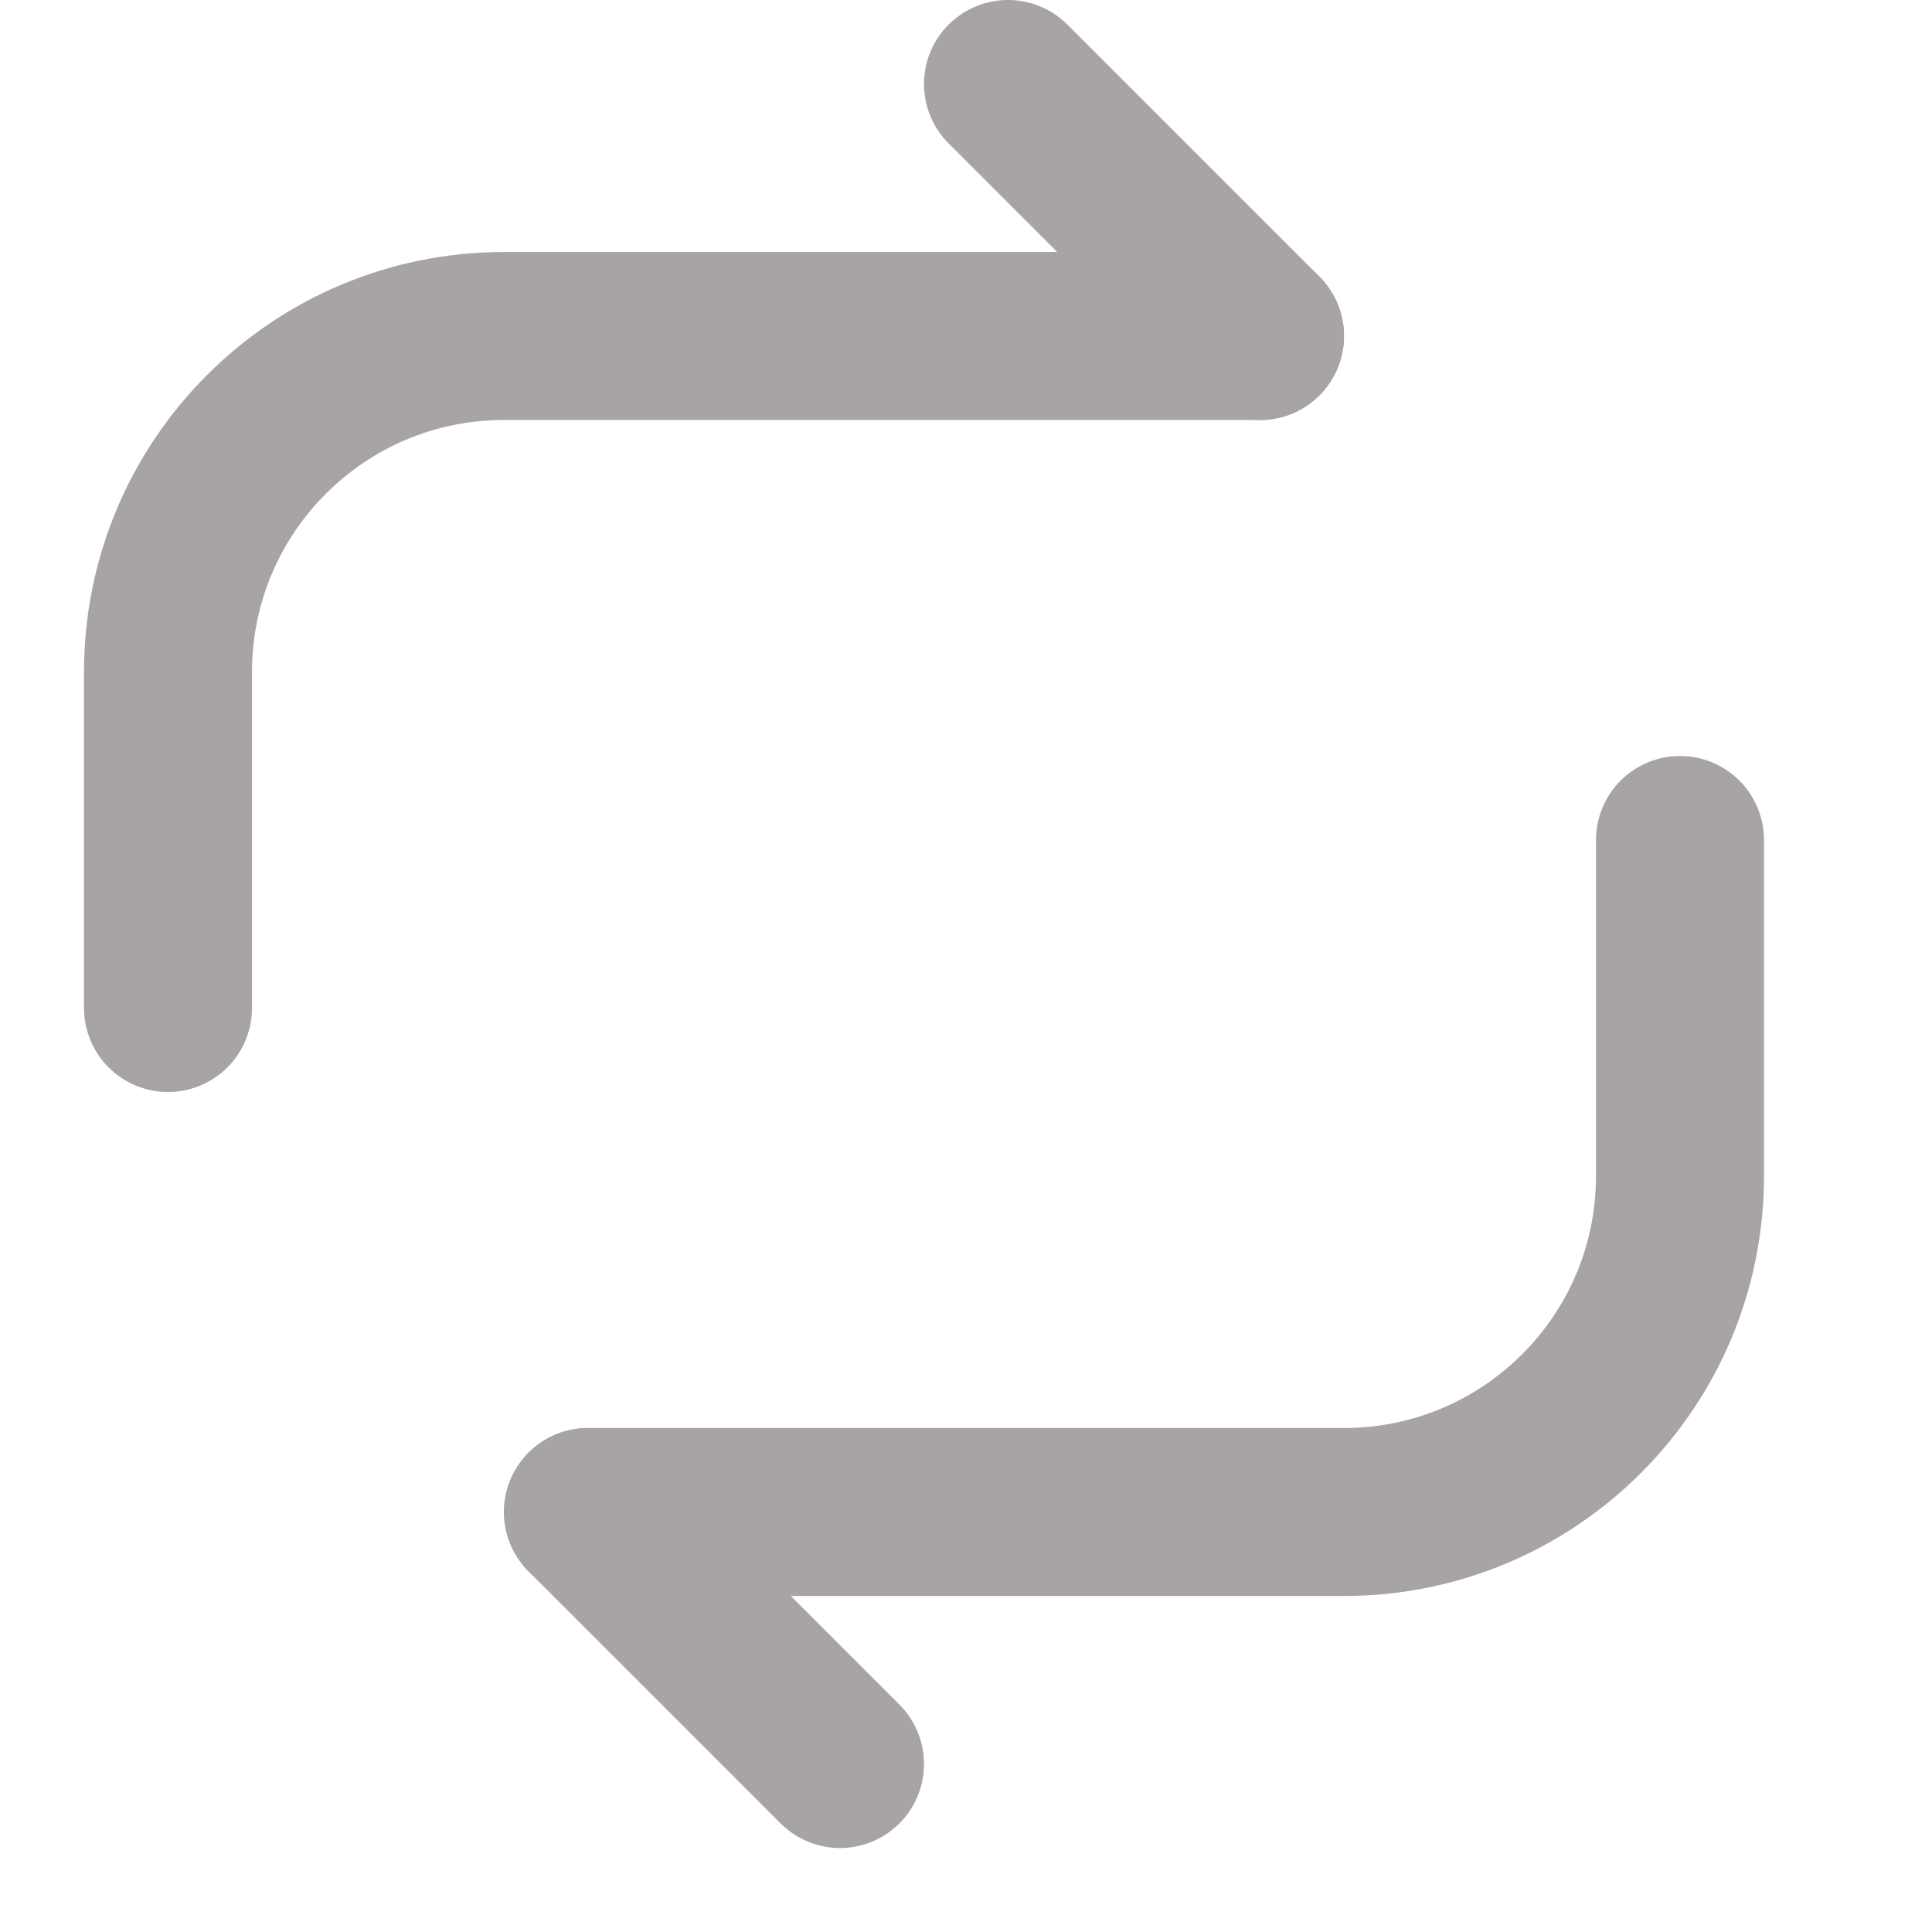
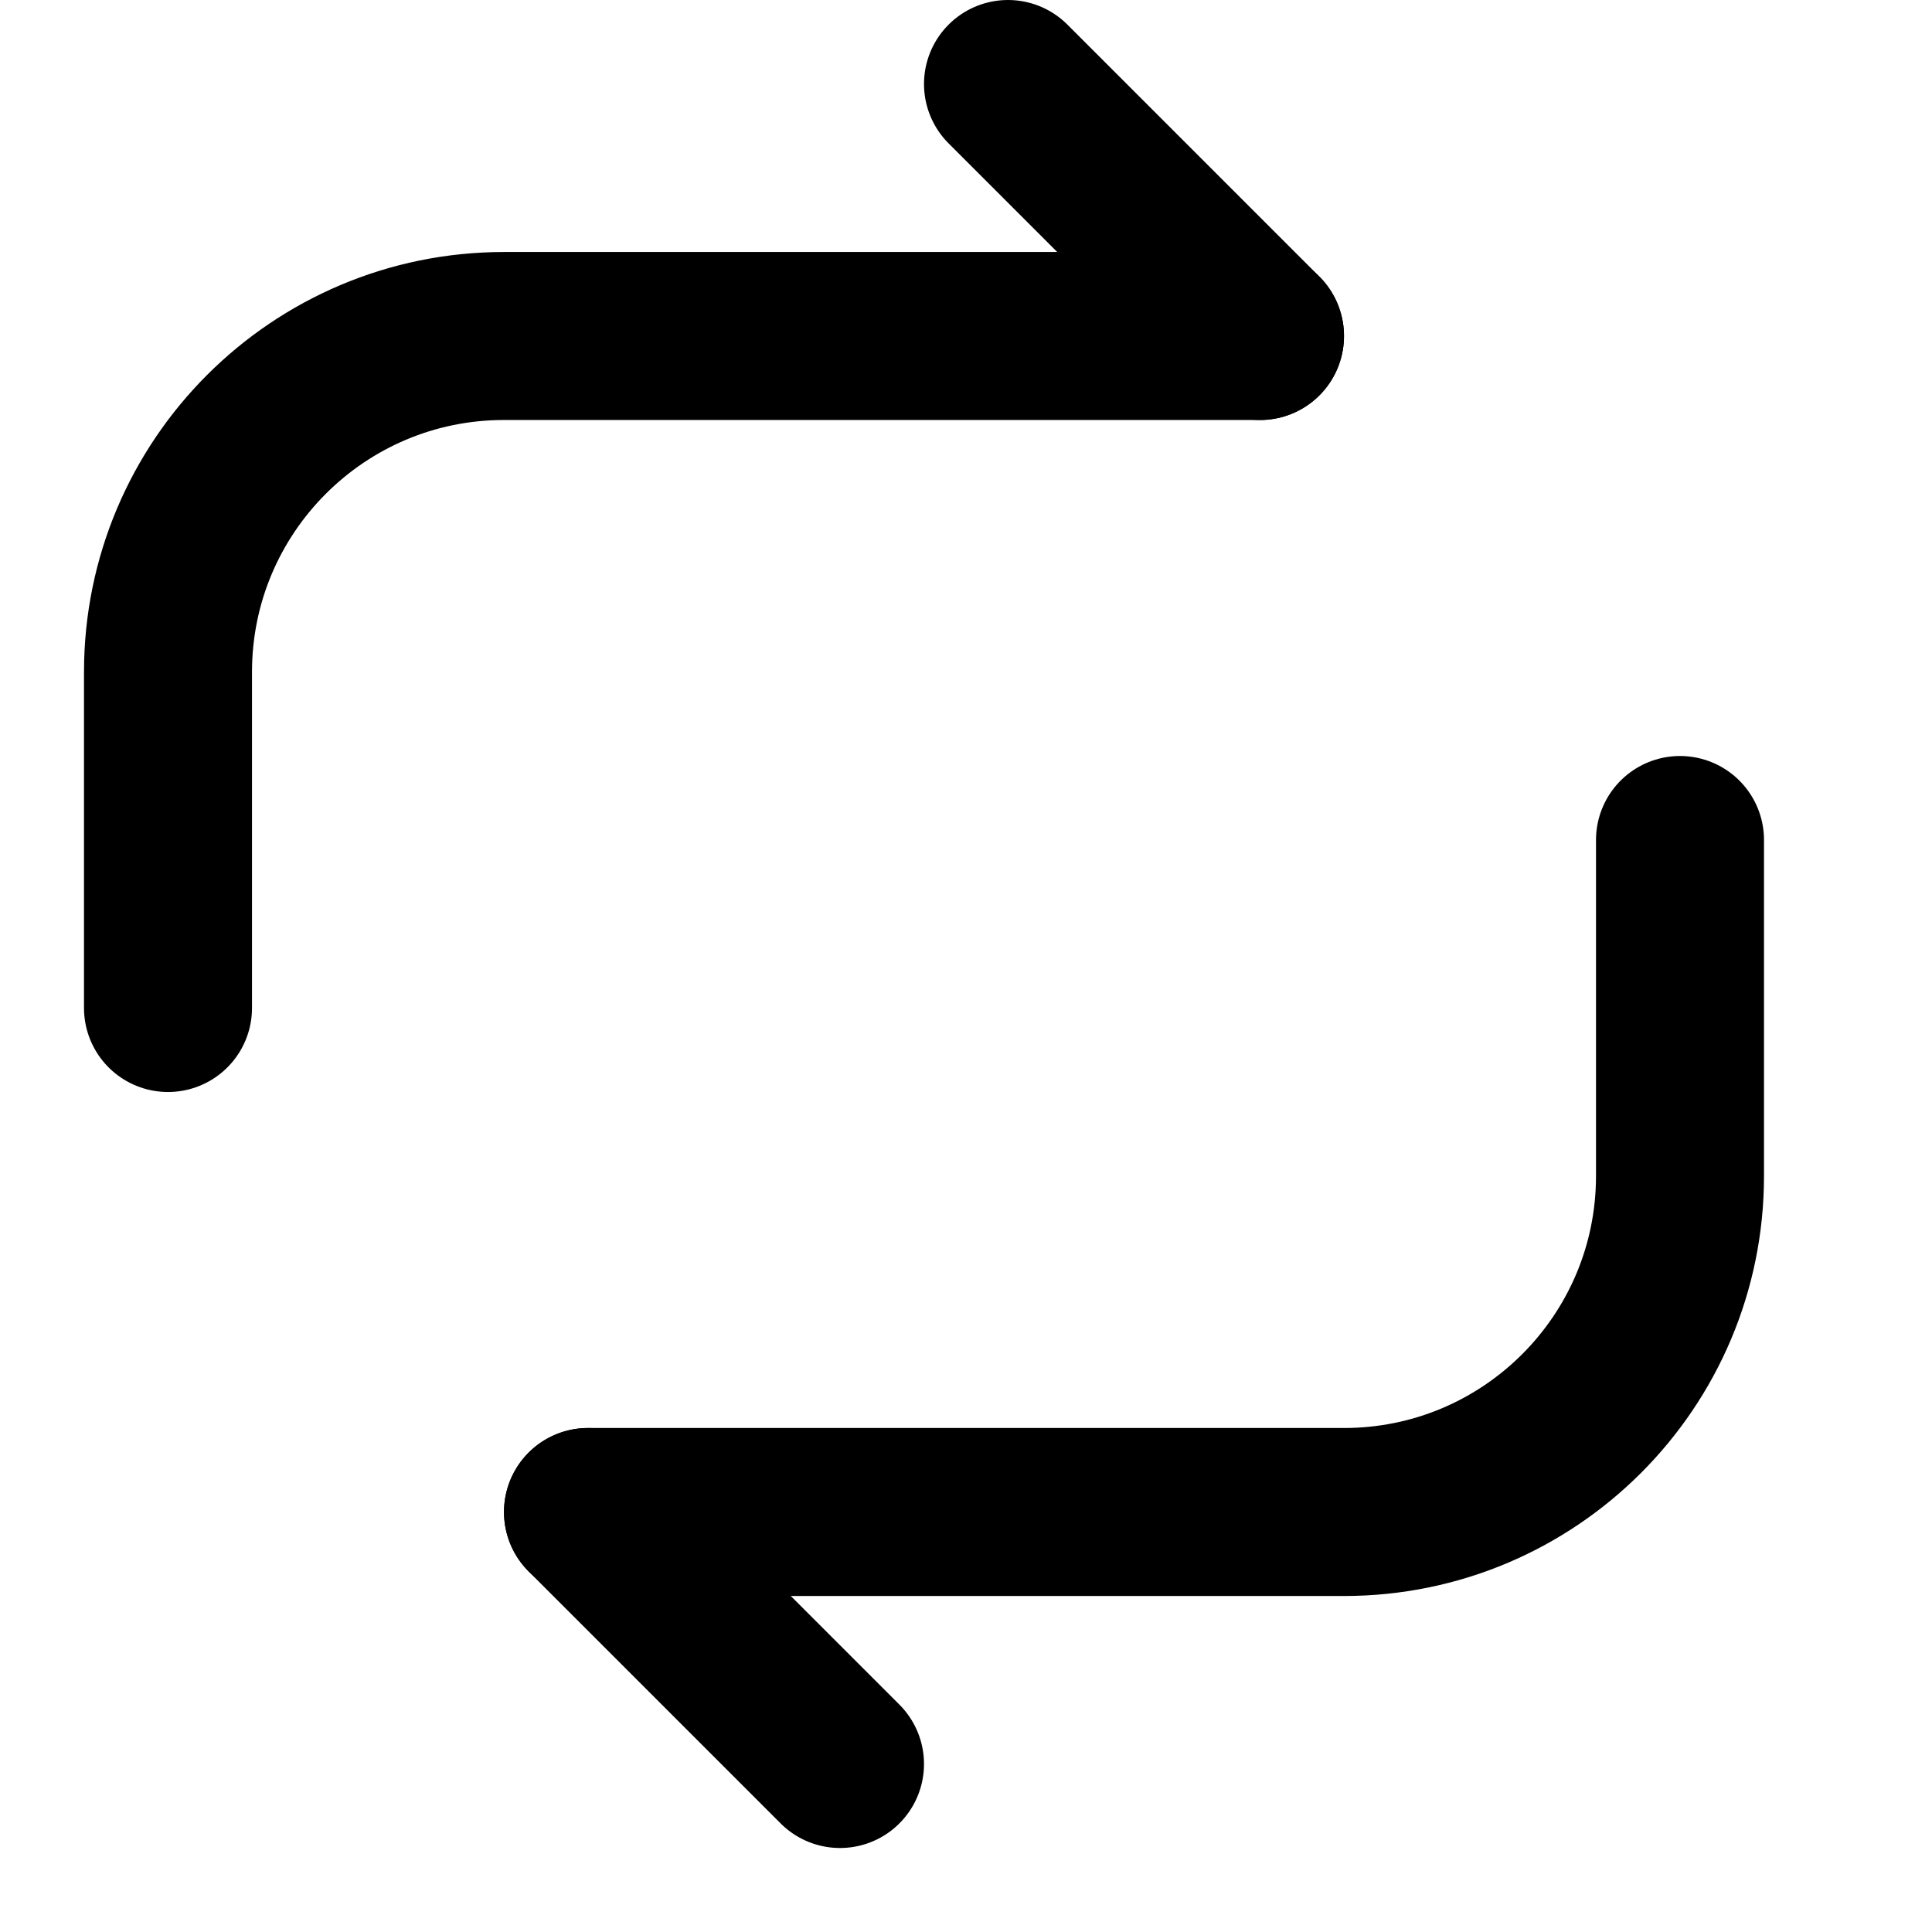
<svg xmlns="http://www.w3.org/2000/svg" width="23" height="23" viewBox="0 0 23 23" fill="none">
-   <path d="M2 12V8C2 5.791 3.791 4 6 4H15" stroke="#A8A4A4" stroke-width="2" stroke-linecap="round" stroke-linejoin="round" />
-   <path d="M20 10L20 14C20 16.209 18.209 18 16 18L7 18" stroke="#A8A4A4" stroke-width="2" stroke-linecap="round" stroke-linejoin="round" />
-   <path d="M12 1L15 4" stroke="#A8A4A4" stroke-width="2" stroke-linecap="round" stroke-linejoin="round" />
-   <path d="M10 21L7 18" stroke="#A8A4A4" stroke-width="2" stroke-linecap="round" stroke-linejoin="round" />
+   <path d="M2 12V8C2 5.791 3.791 4 6 4H15" stroke="currentColor" stroke-width="2" stroke-linecap="round" stroke-linejoin="round" />
+   <path d="M20 10L20 14C20 16.209 18.209 18 16 18L7 18" stroke="currentColor" stroke-width="2" stroke-linecap="round" stroke-linejoin="round" />
+   <path d="M12 1L15 4" stroke="currentColor" stroke-width="2" stroke-linecap="round" stroke-linejoin="round" />
+   <path d="M10 21L7 18" stroke="currentColor" stroke-width="2" stroke-linecap="round" stroke-linejoin="round" />
</svg>
